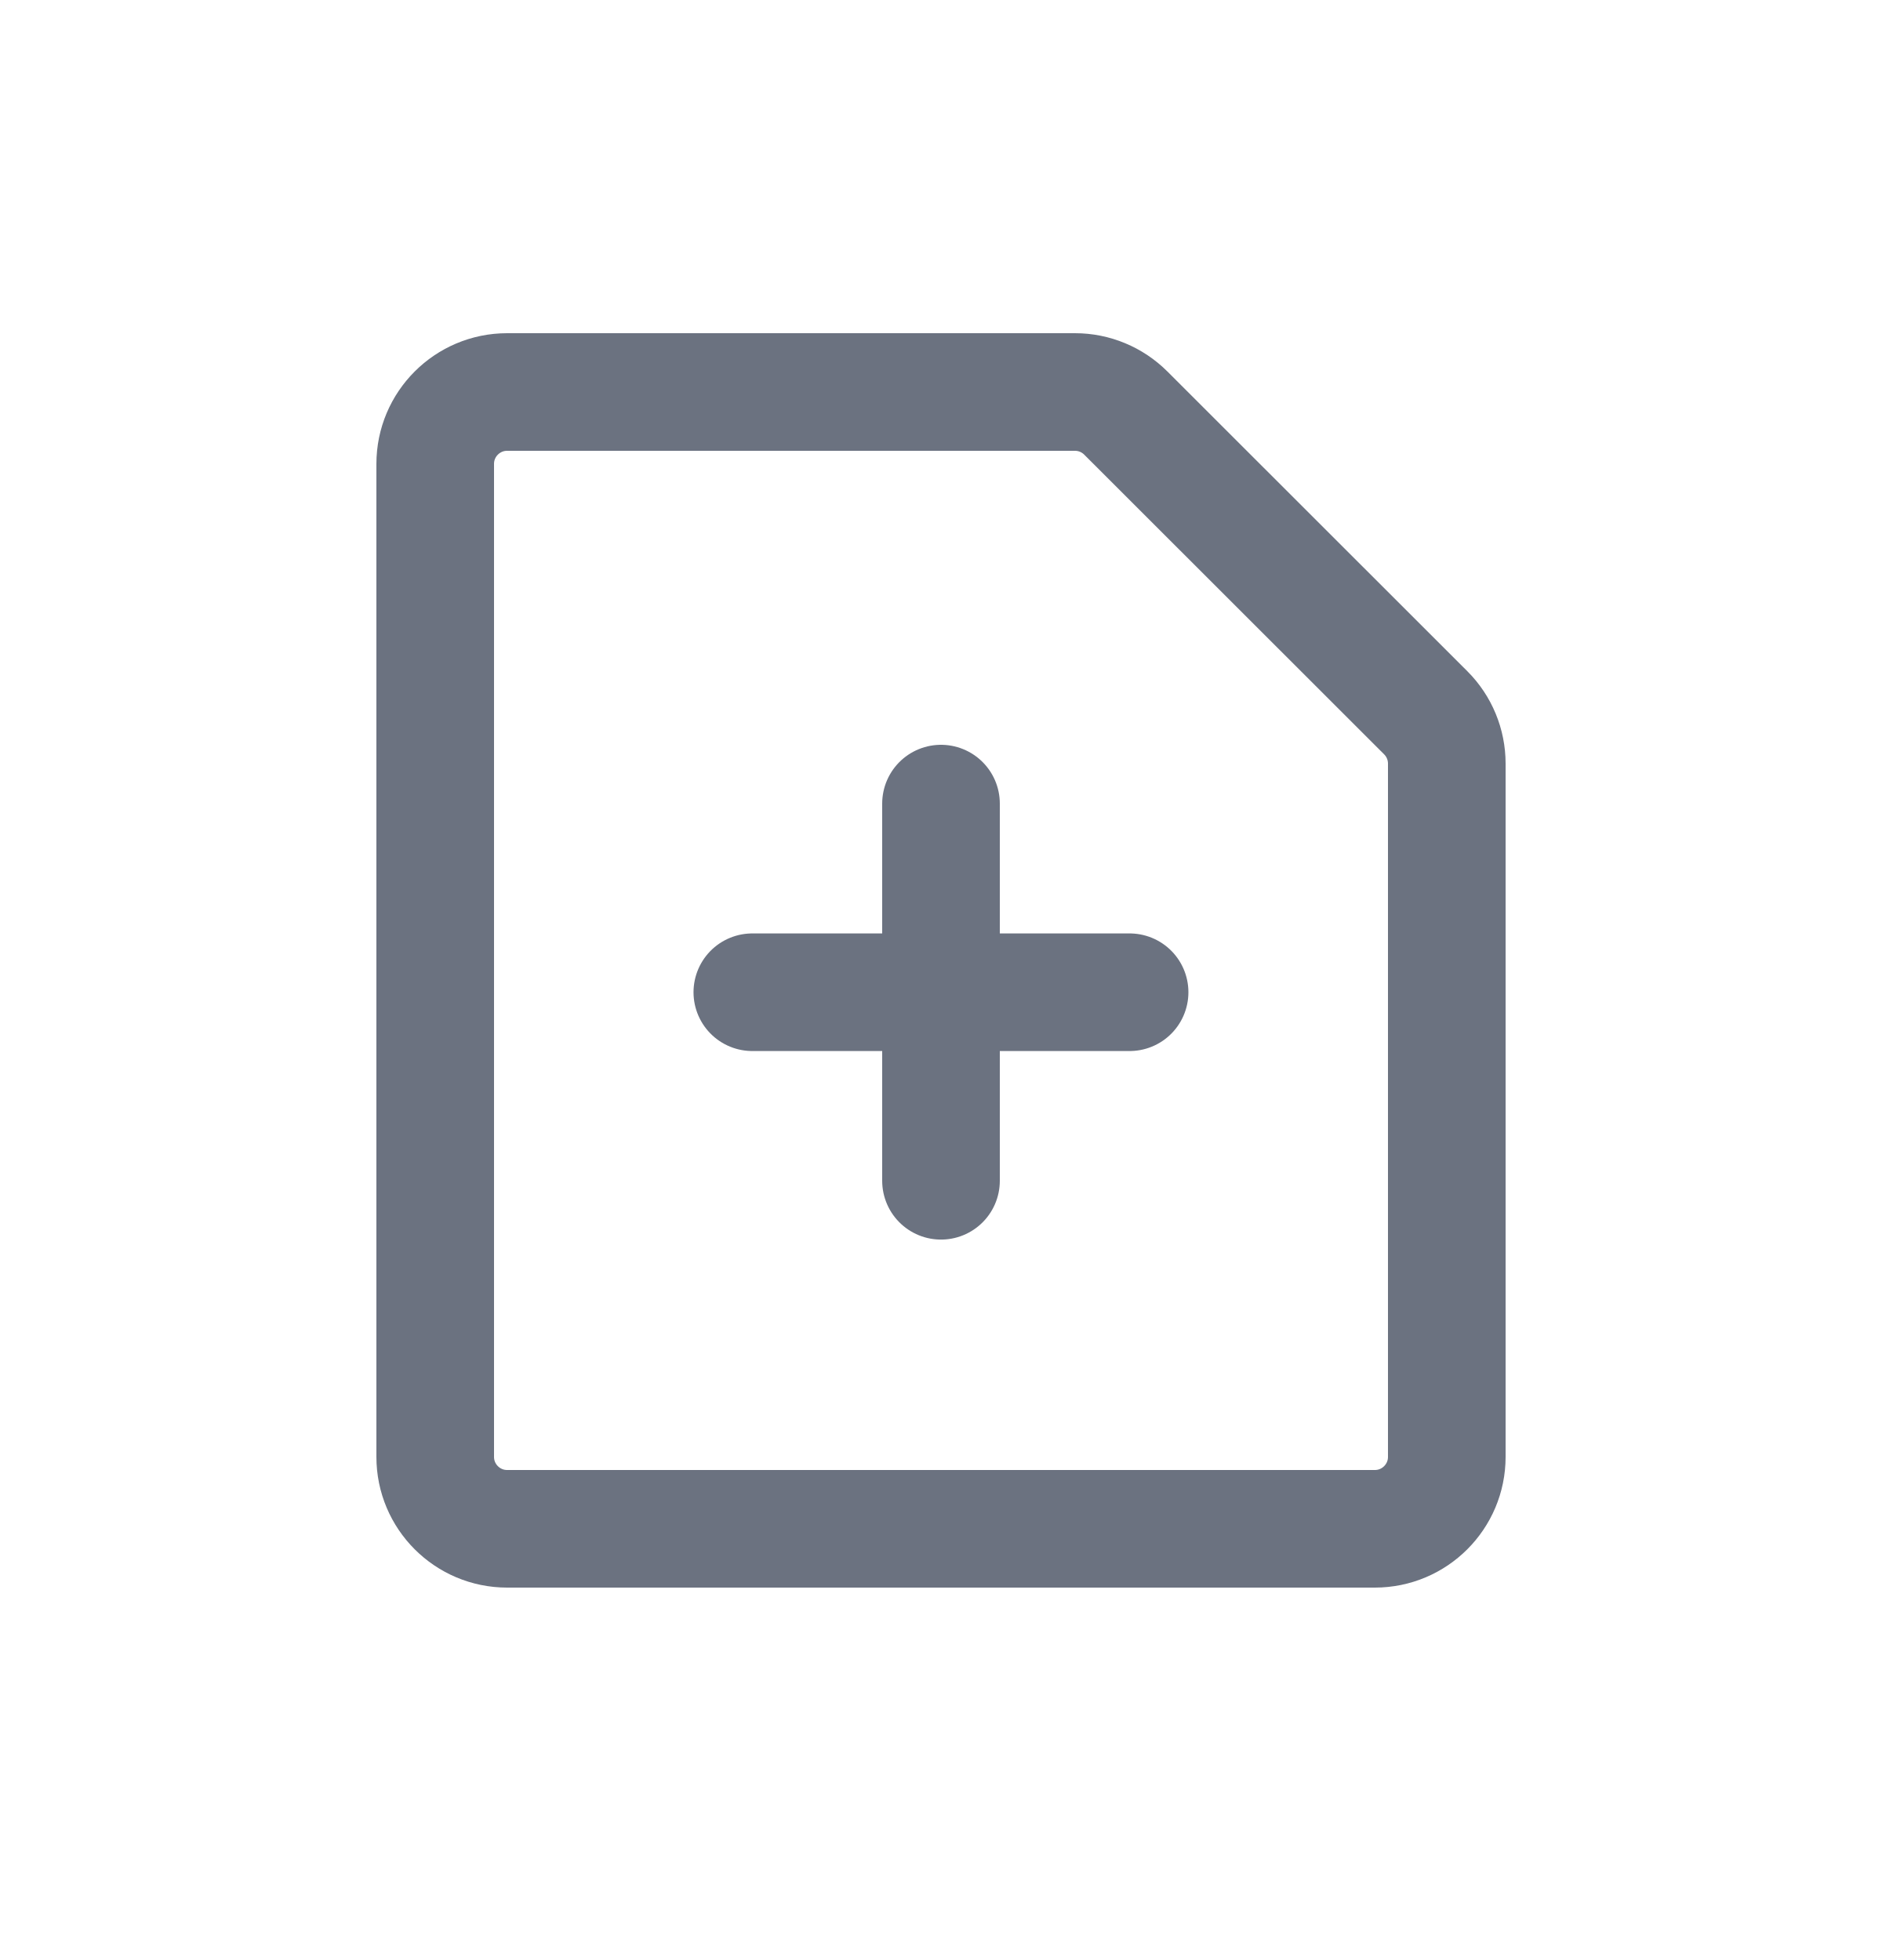
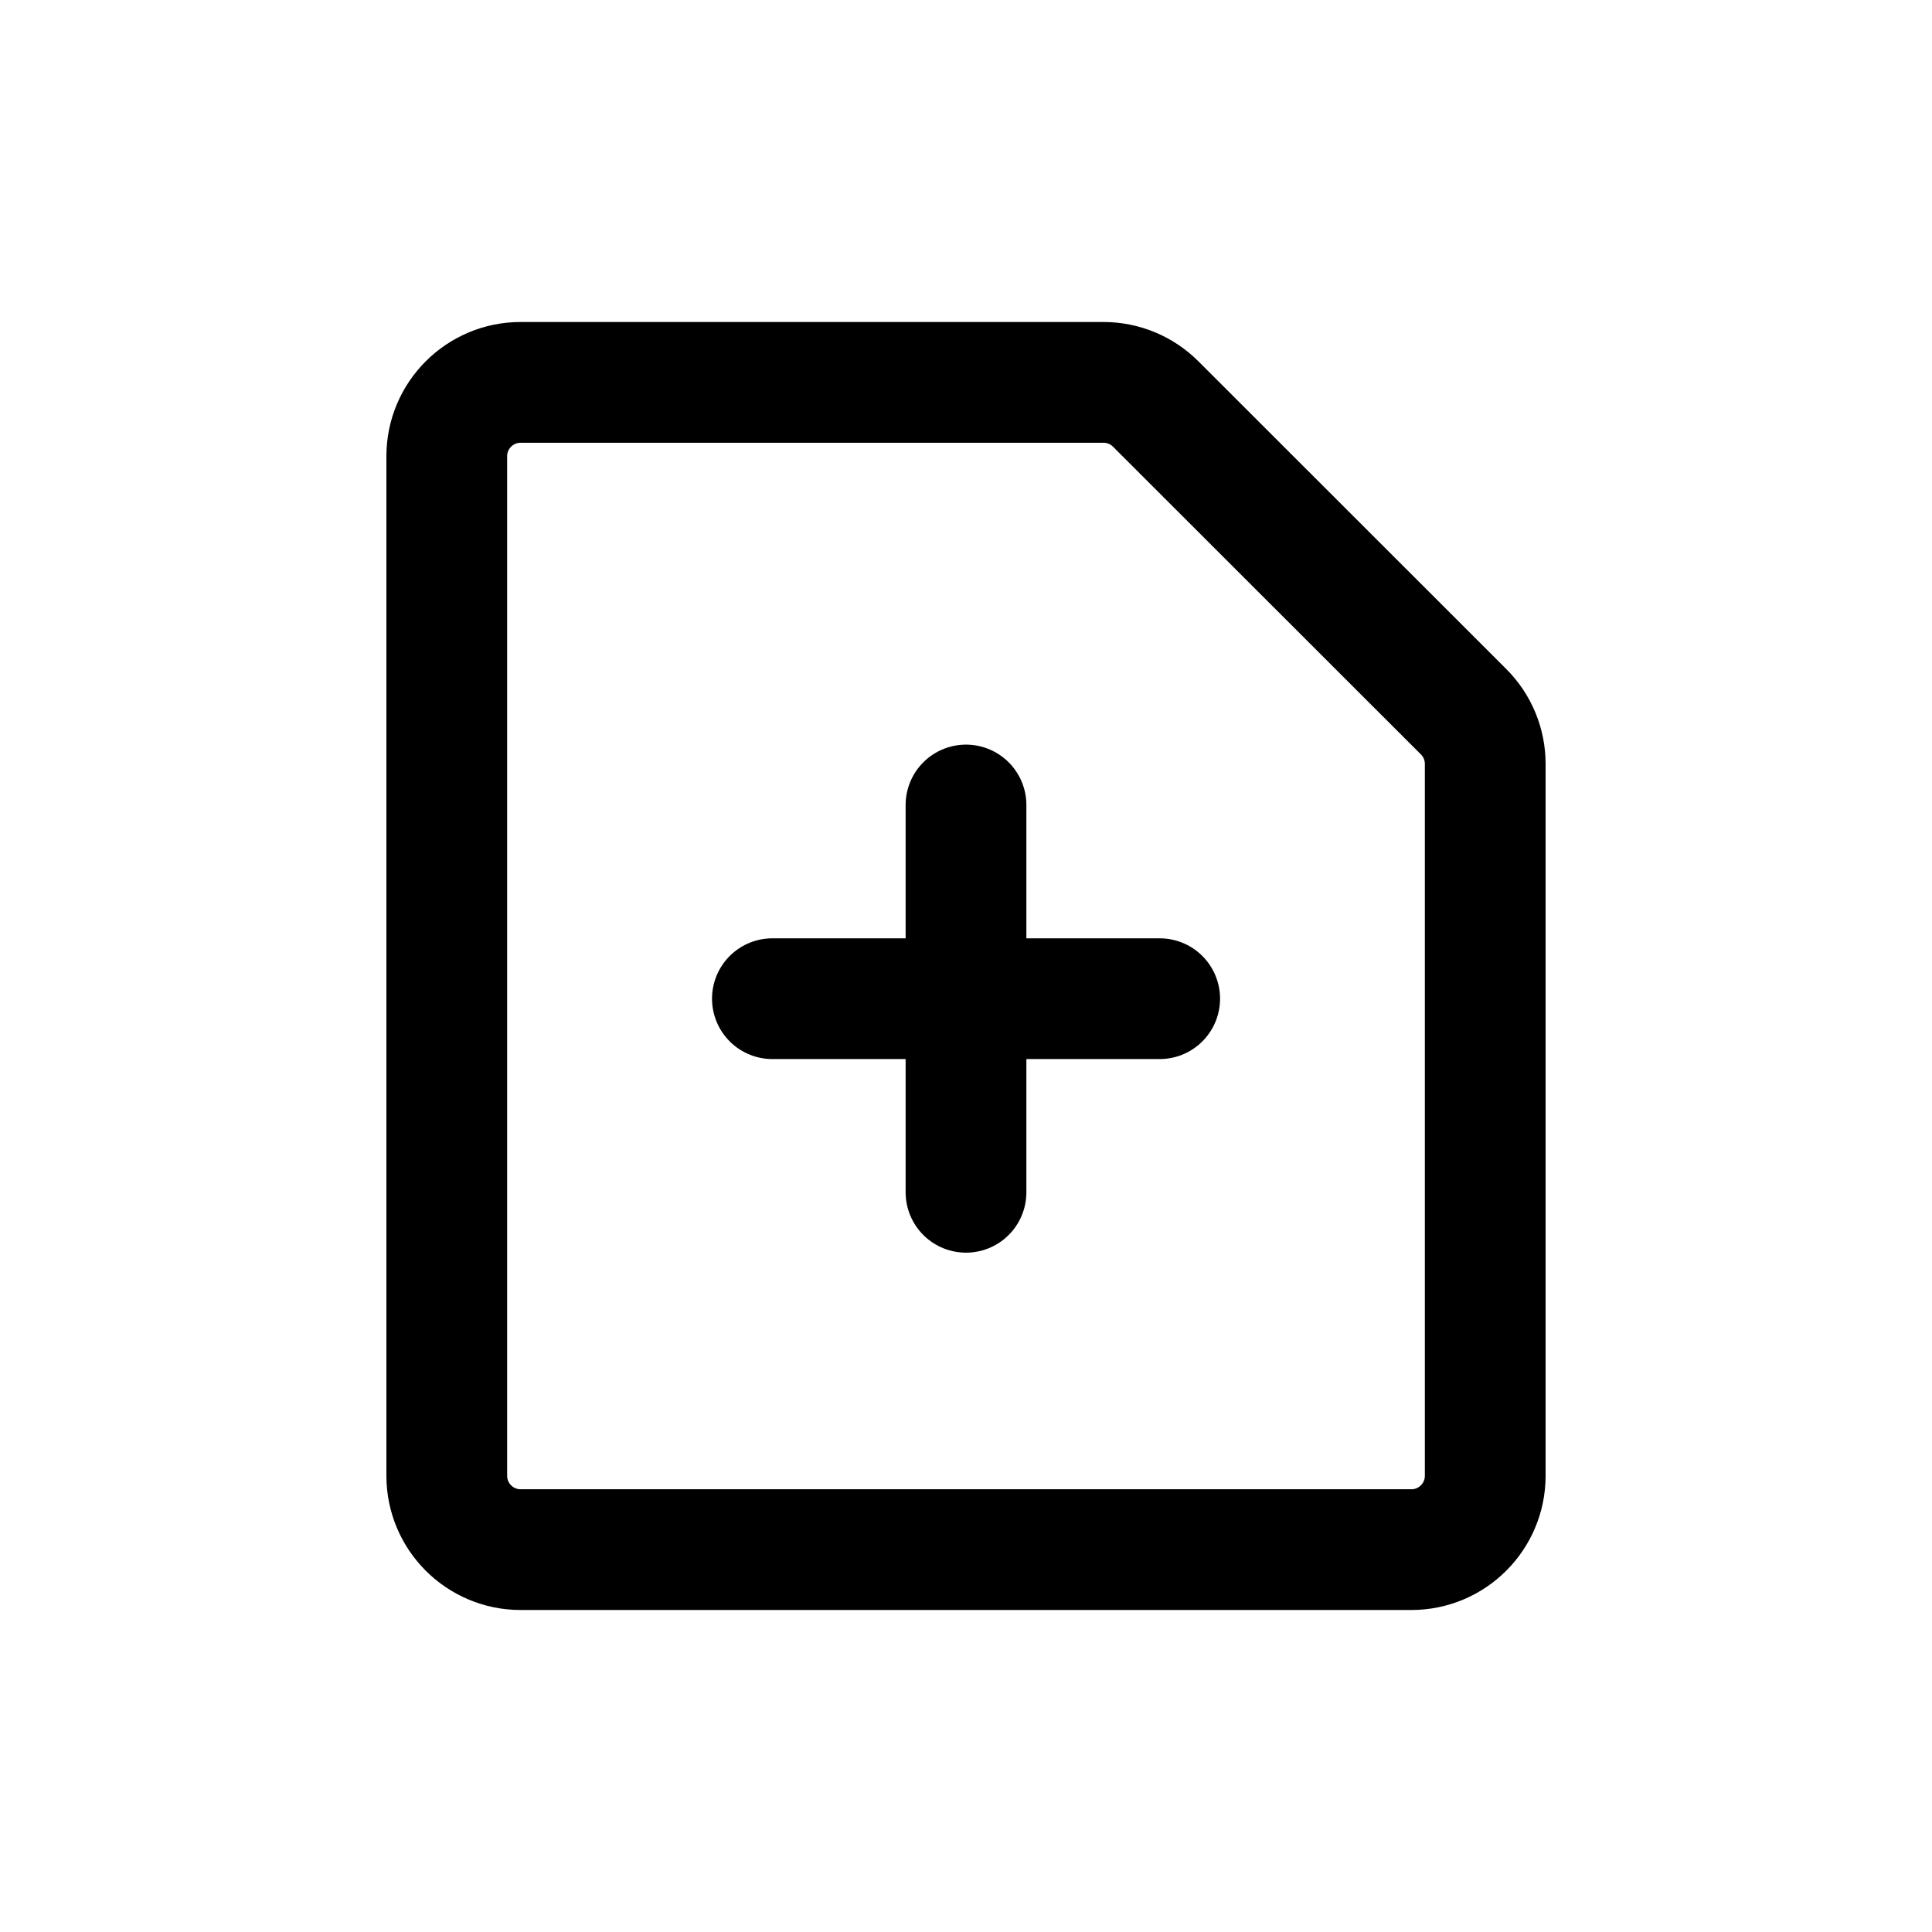
- <svg xmlns="http://www.w3.org/2000/svg" width="24" height="25" viewBox="0 0 24 25" fill="none">
-   <path d="M6.467 5H13.709C13.952 5 14.185 5.097 14.357 5.269L18.182 9.092C18.354 9.264 18.45 9.497 18.45 9.74V18.583C18.45 19.089 18.039 19.5 17.533 19.5H6.467C5.961 19.5 5.55 19.089 5.55 18.583V5.917C5.55 5.411 5.961 5 6.467 5Z" stroke="#6B7280" stroke-width="1.5" />
-   <path d="M12 10.25V15.061" stroke="#6B7280" stroke-width="1.5" stroke-linecap="round" stroke-linejoin="round" />
-   <path d="M14.405 12.656L9.594 12.656" stroke="#6B7280" stroke-width="1.5" stroke-linecap="round" stroke-linejoin="round" />
+ <svg xmlns="http://www.w3.org/2000/svg" width="current" height="current" viewBox="0 0 24 24" fill="none">
+   <path d="M6.467 4.75H13.709C13.952 4.75 14.185 4.847 14.357 5.019L18.182 8.842C18.354 9.014 18.45 9.247 18.45 9.49V18.333C18.45 18.839 18.039 19.25 17.533 19.25H6.467C5.961 19.25 5.55 18.839 5.55 18.333V5.667C5.55 5.161 5.961 4.75 6.467 4.75Z" stroke="currentColor" stroke-width="1.5" />
+   <path d="M12 10V14.811" stroke="currentColor" stroke-width="1.5" stroke-linecap="round" stroke-linejoin="round" />
+   <path d="M14.406 12.406L9.595 12.406" stroke="currentColor" stroke-width="1.5" stroke-linecap="round" stroke-linejoin="round" />
</svg>
